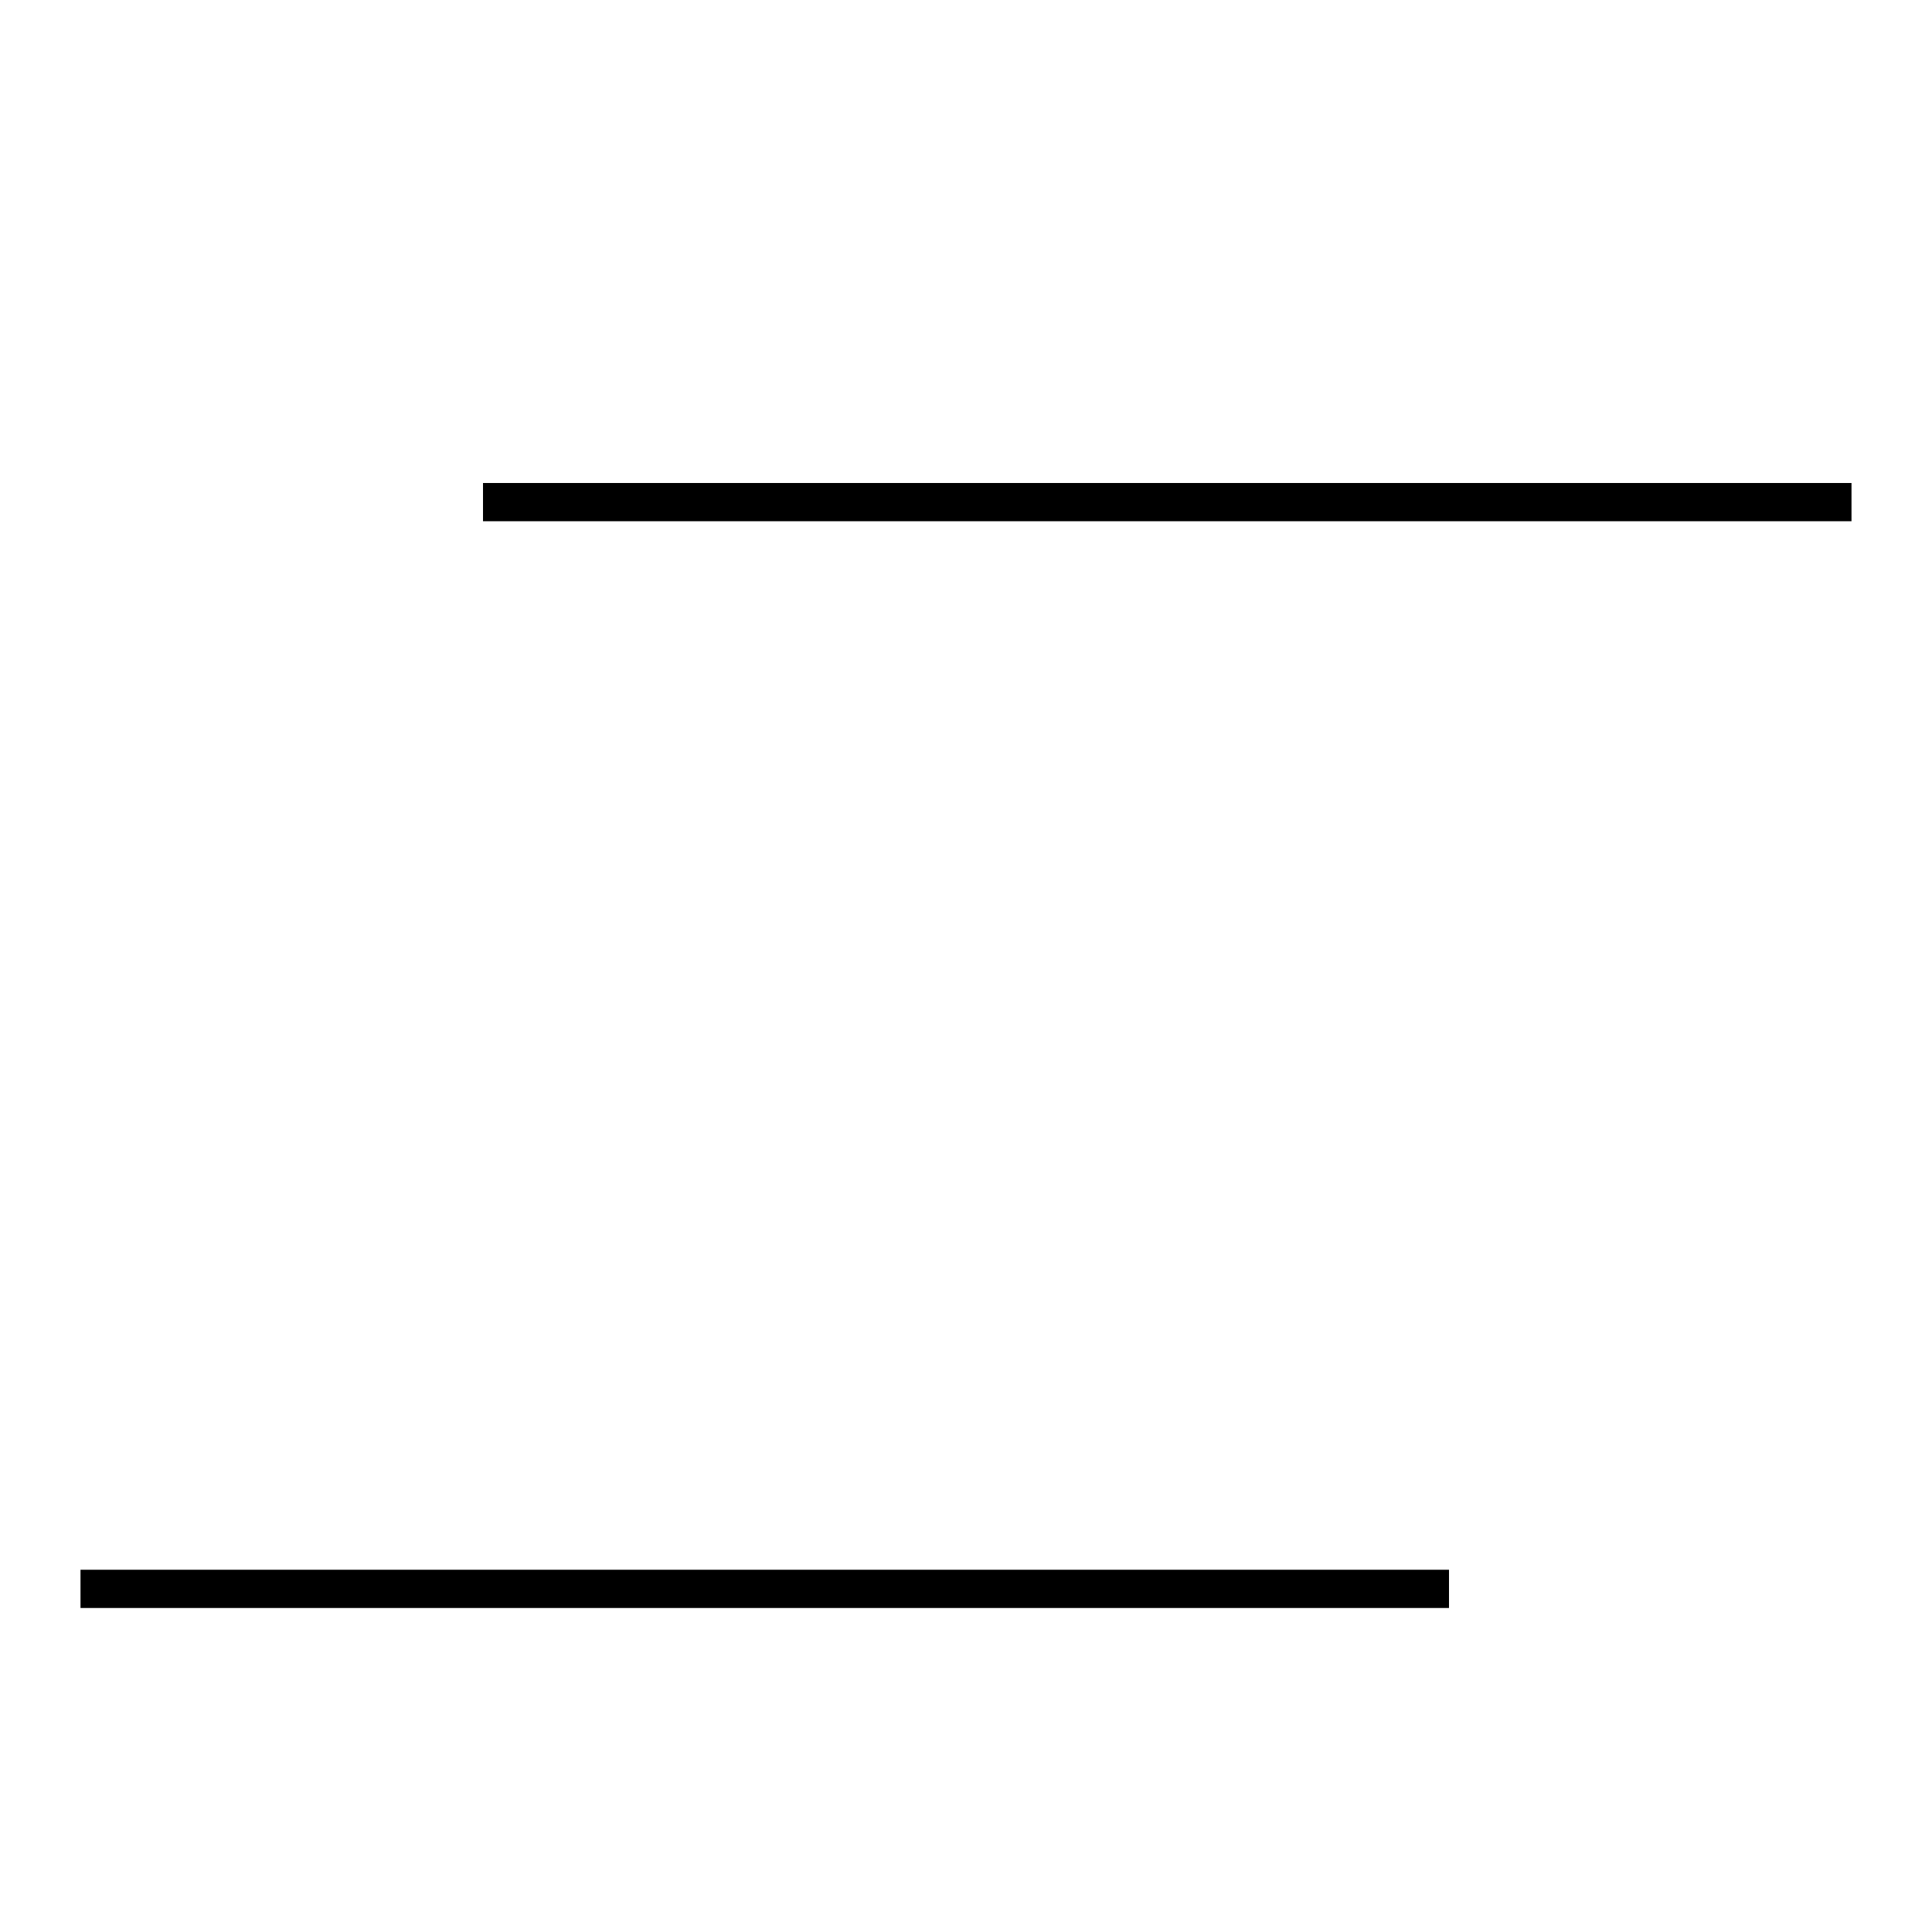
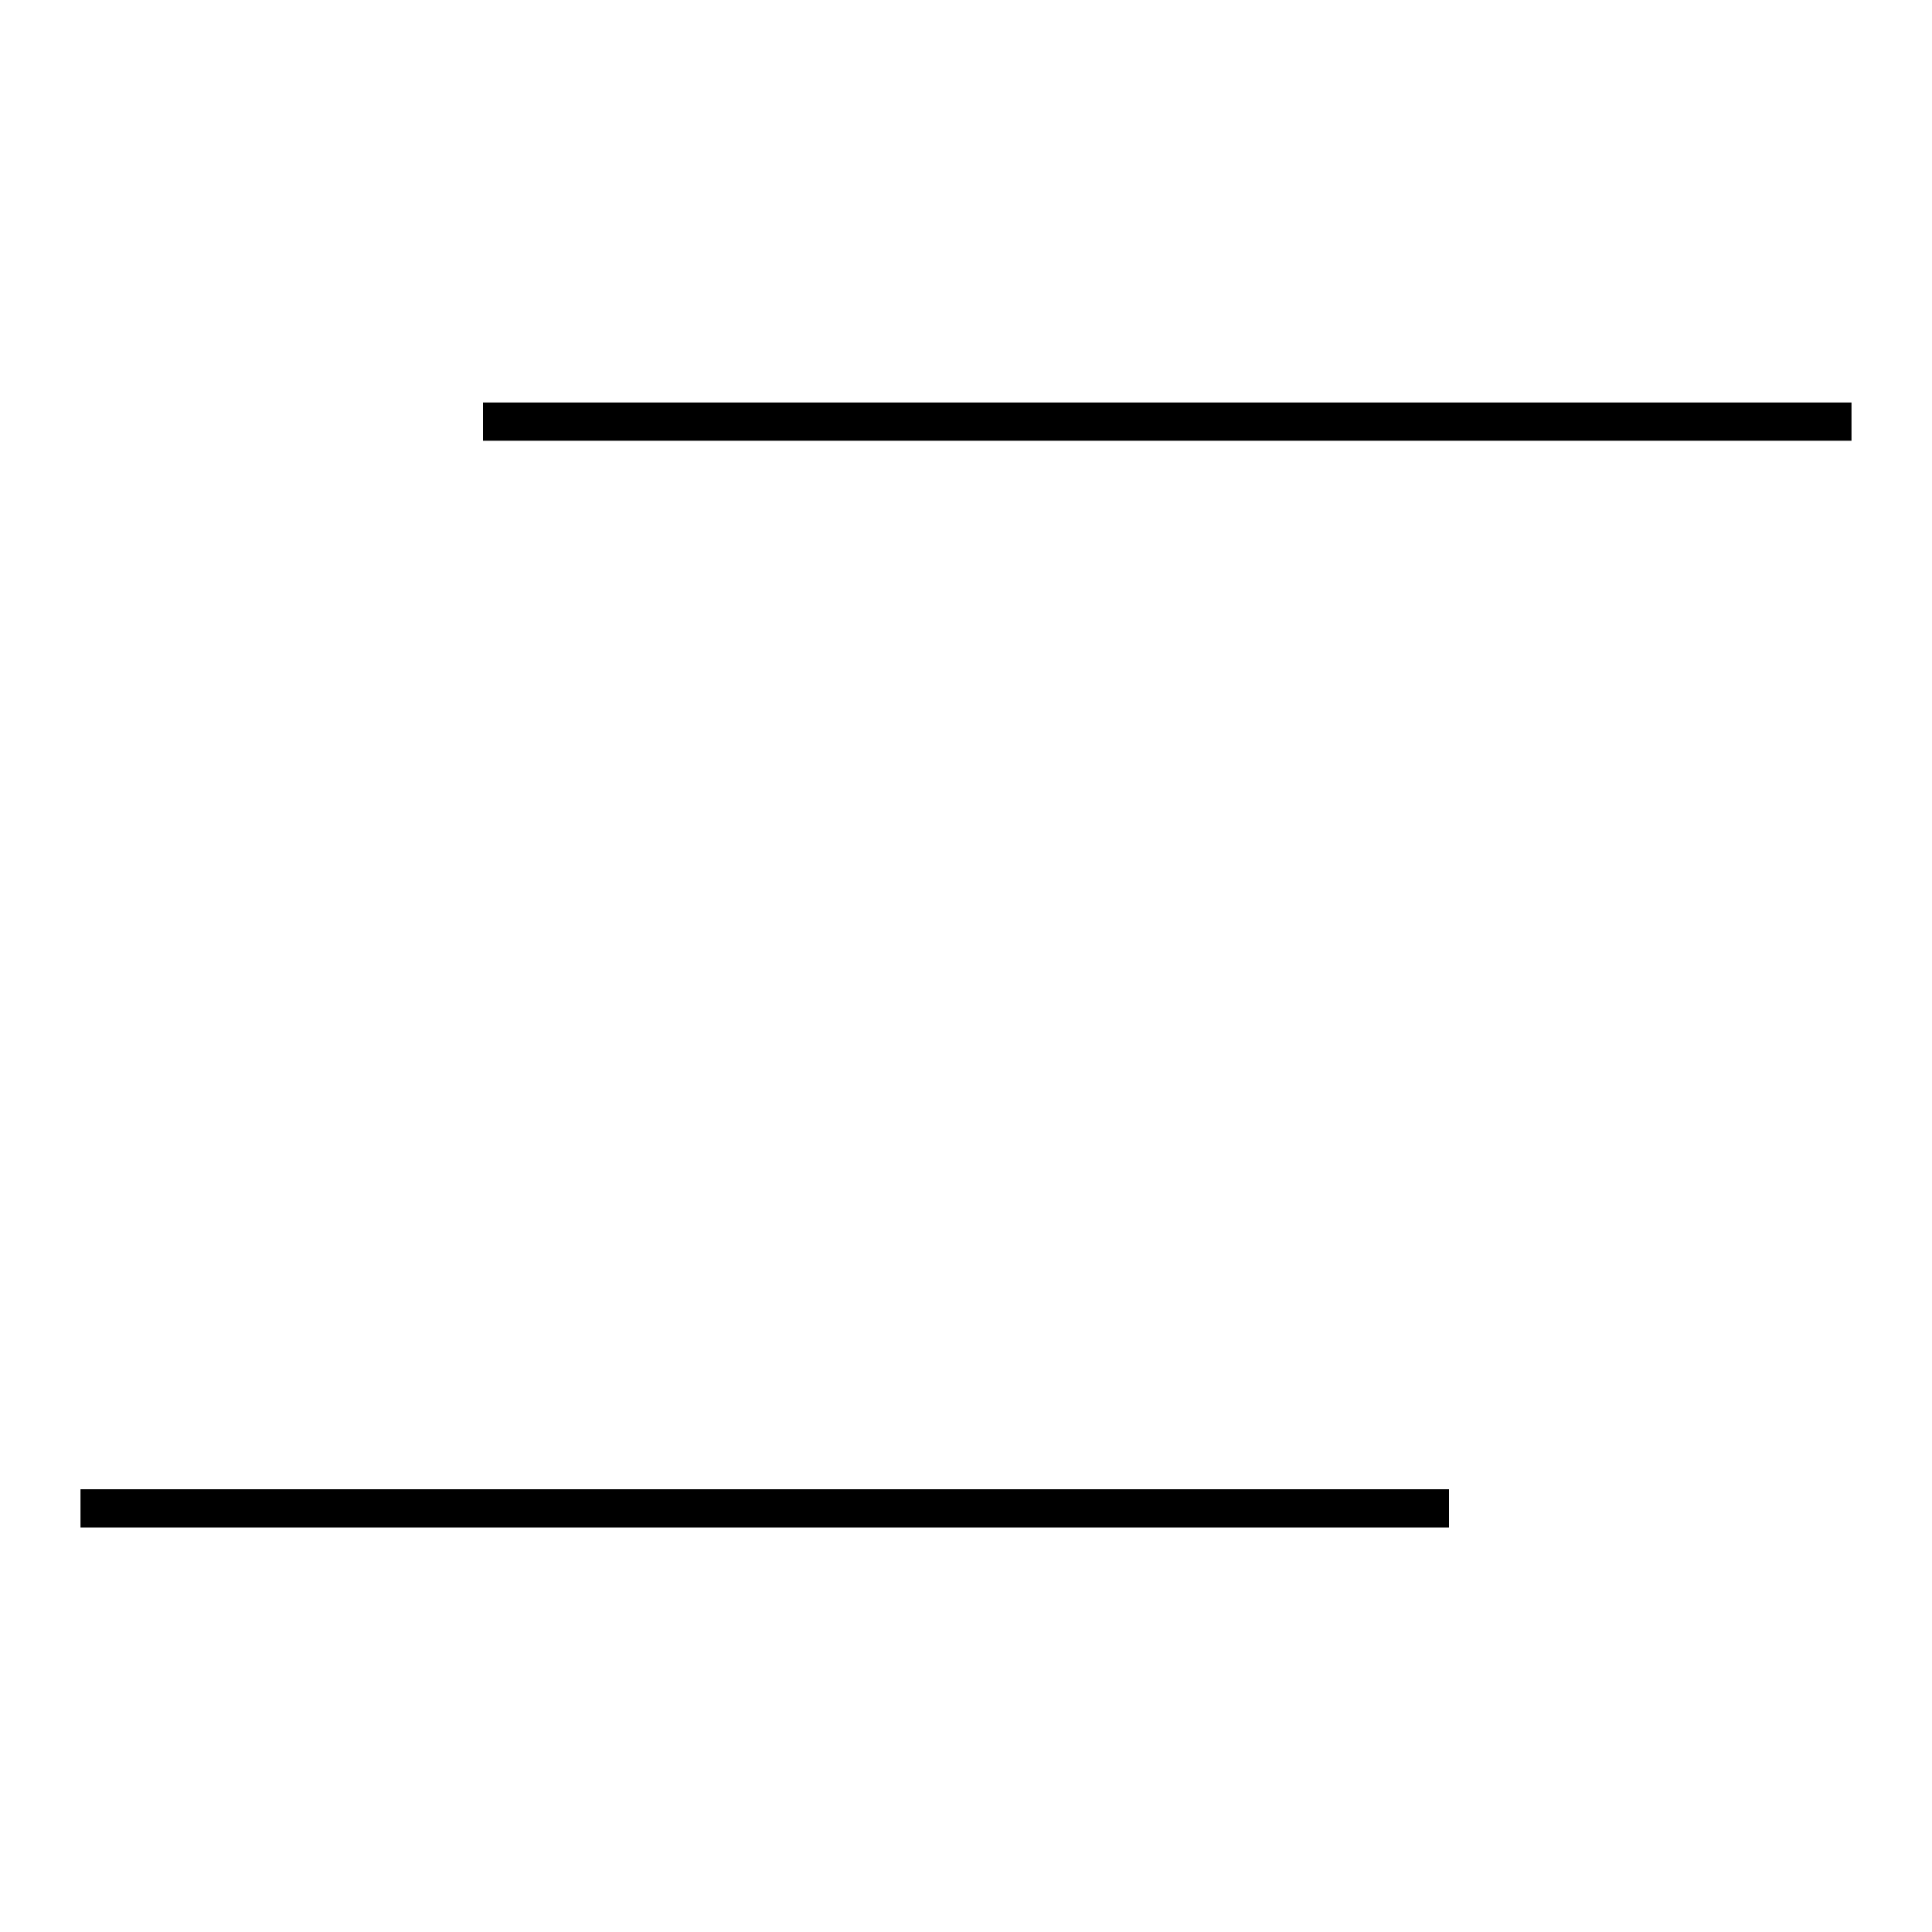
<svg xmlns="http://www.w3.org/2000/svg" width="24" height="24" viewBox="0 0 24 24" fill="none">
  <g clip-path="url(#clip0_3179_16326)">
    <rect width="24" height="24" fill="white" />
-     <path d="M18 19.5V19.975H1V19.5H18ZM23 6V6.475H6V6H23Z" fill="black" />
+     <path d="M18 18.5V18.975H1V18.5H18ZM23 5V5.475H6V5H23Z" fill="black" />
  </g>
  <defs>
    <clipPath id="clip0_3179_16326">
      <rect width="24" height="24" fill="white" />
    </clipPath>
  </defs>
</svg>
